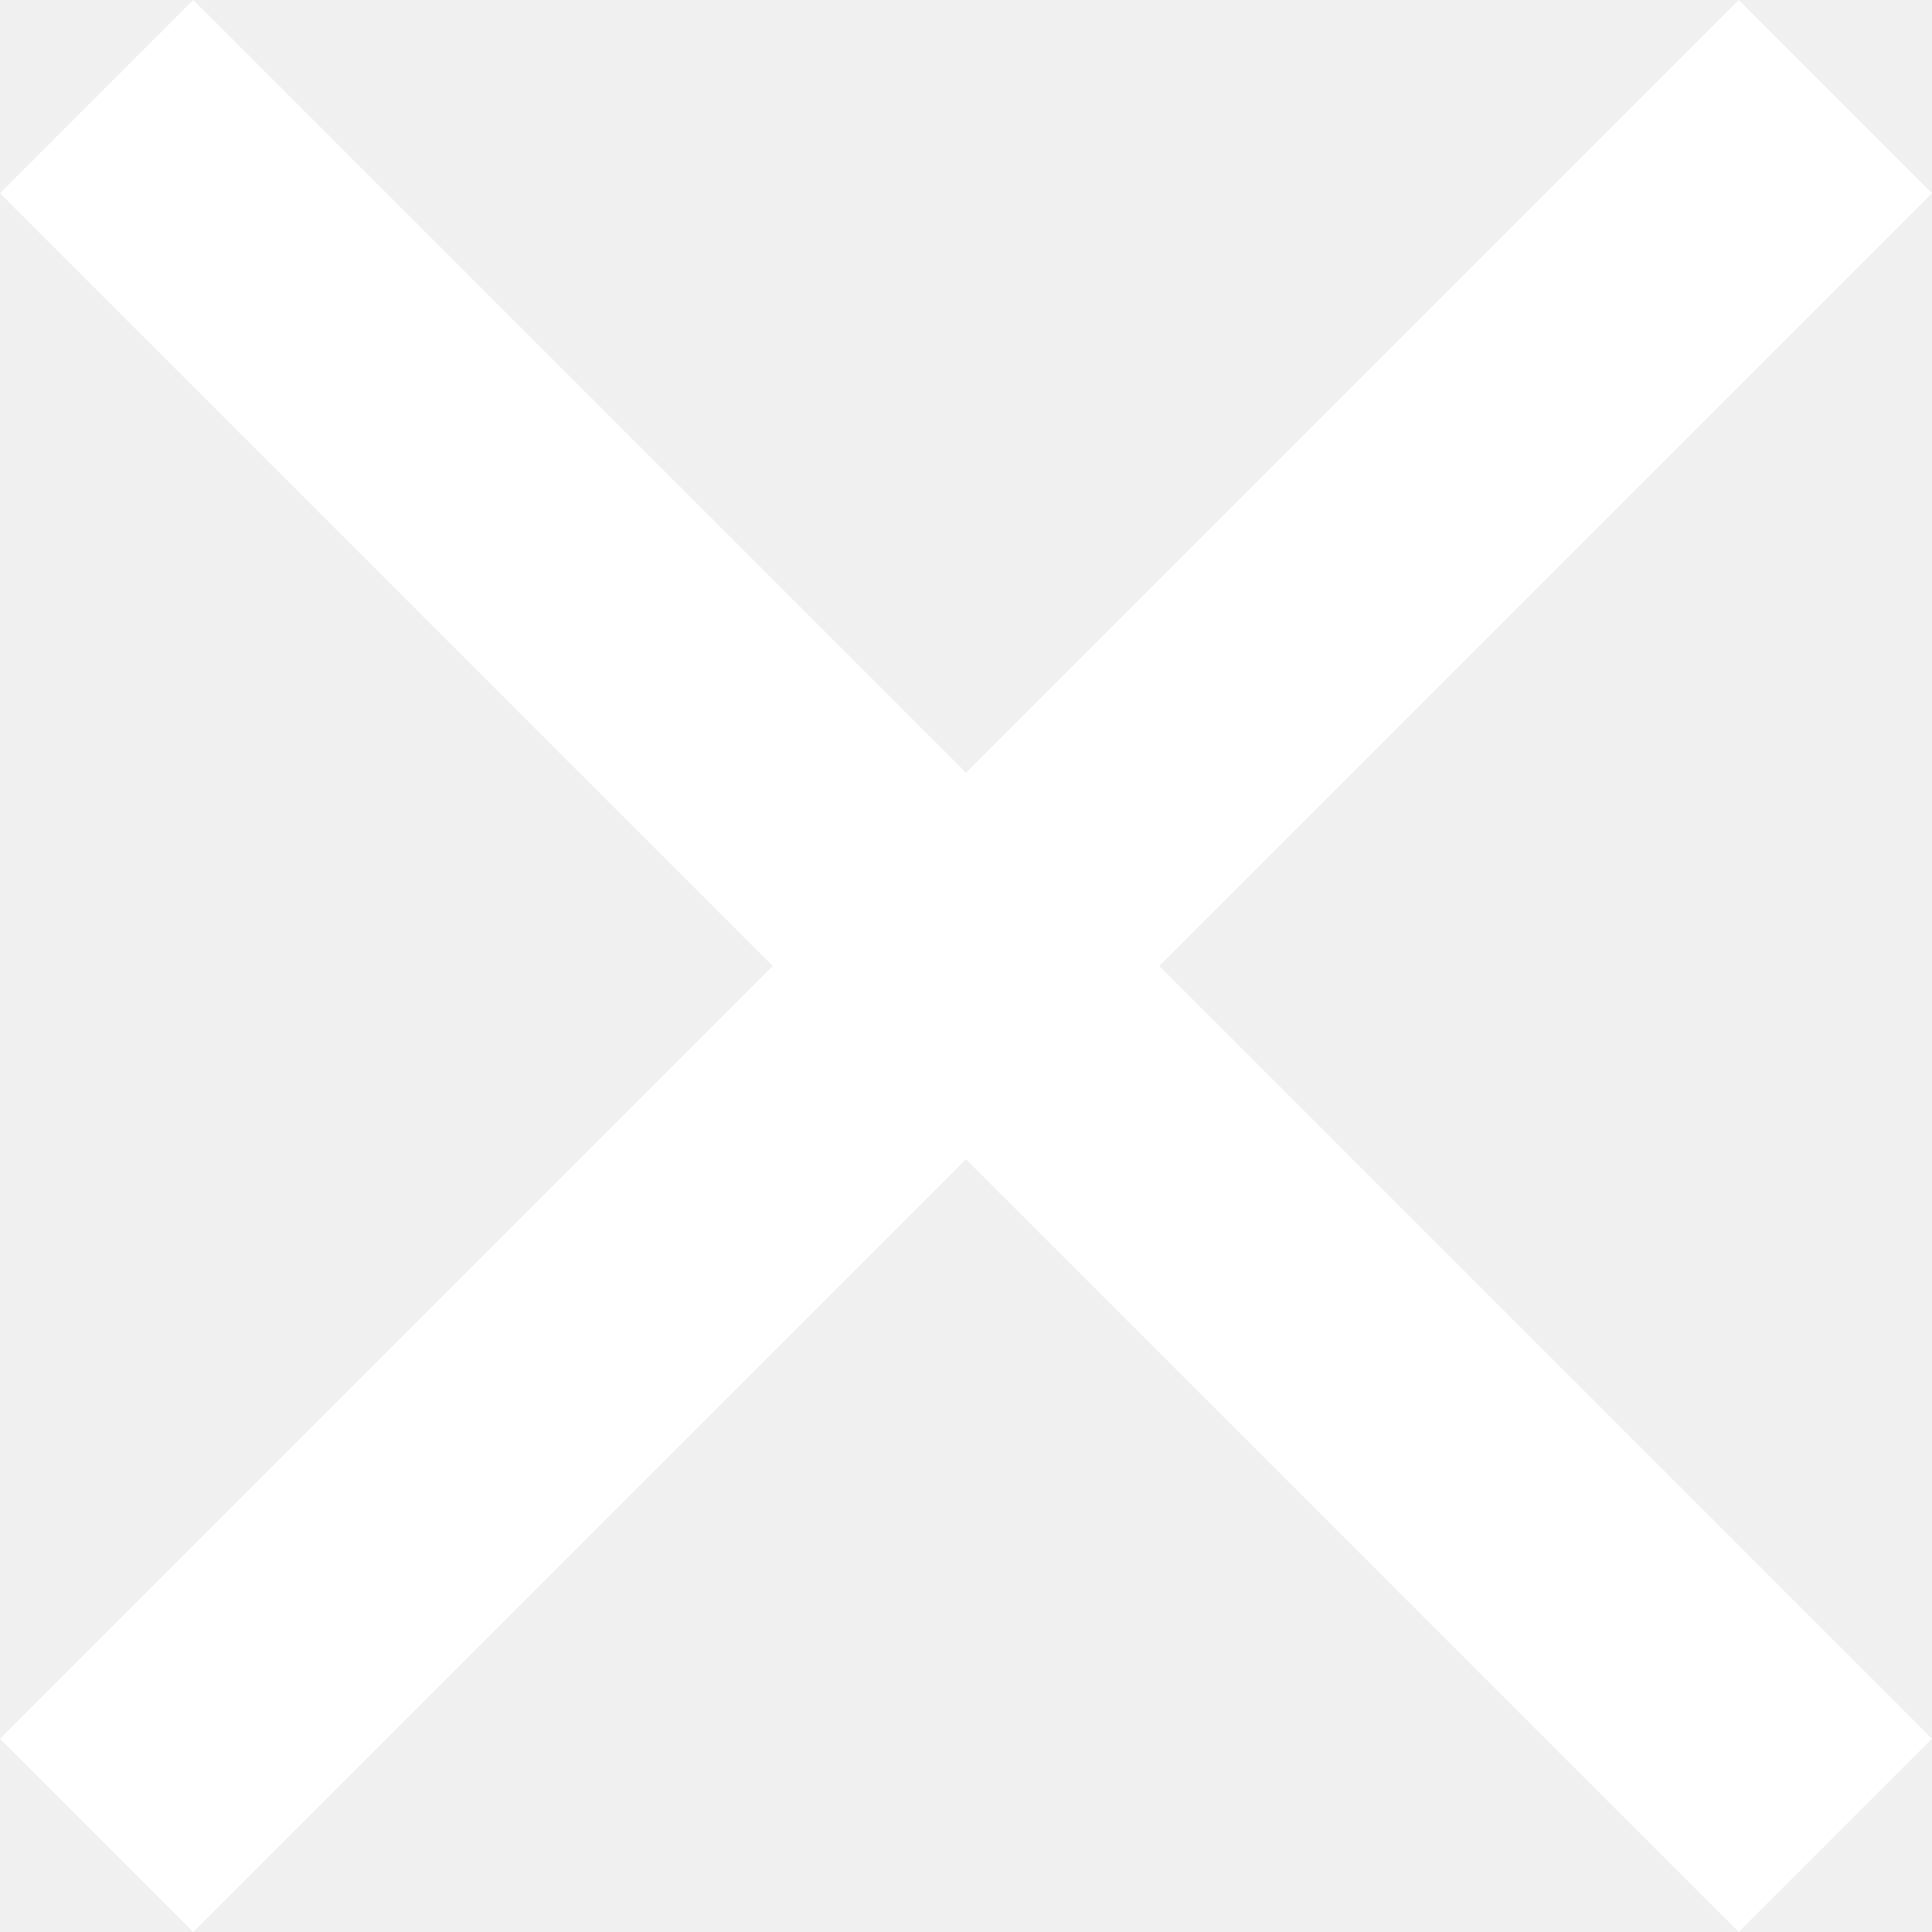
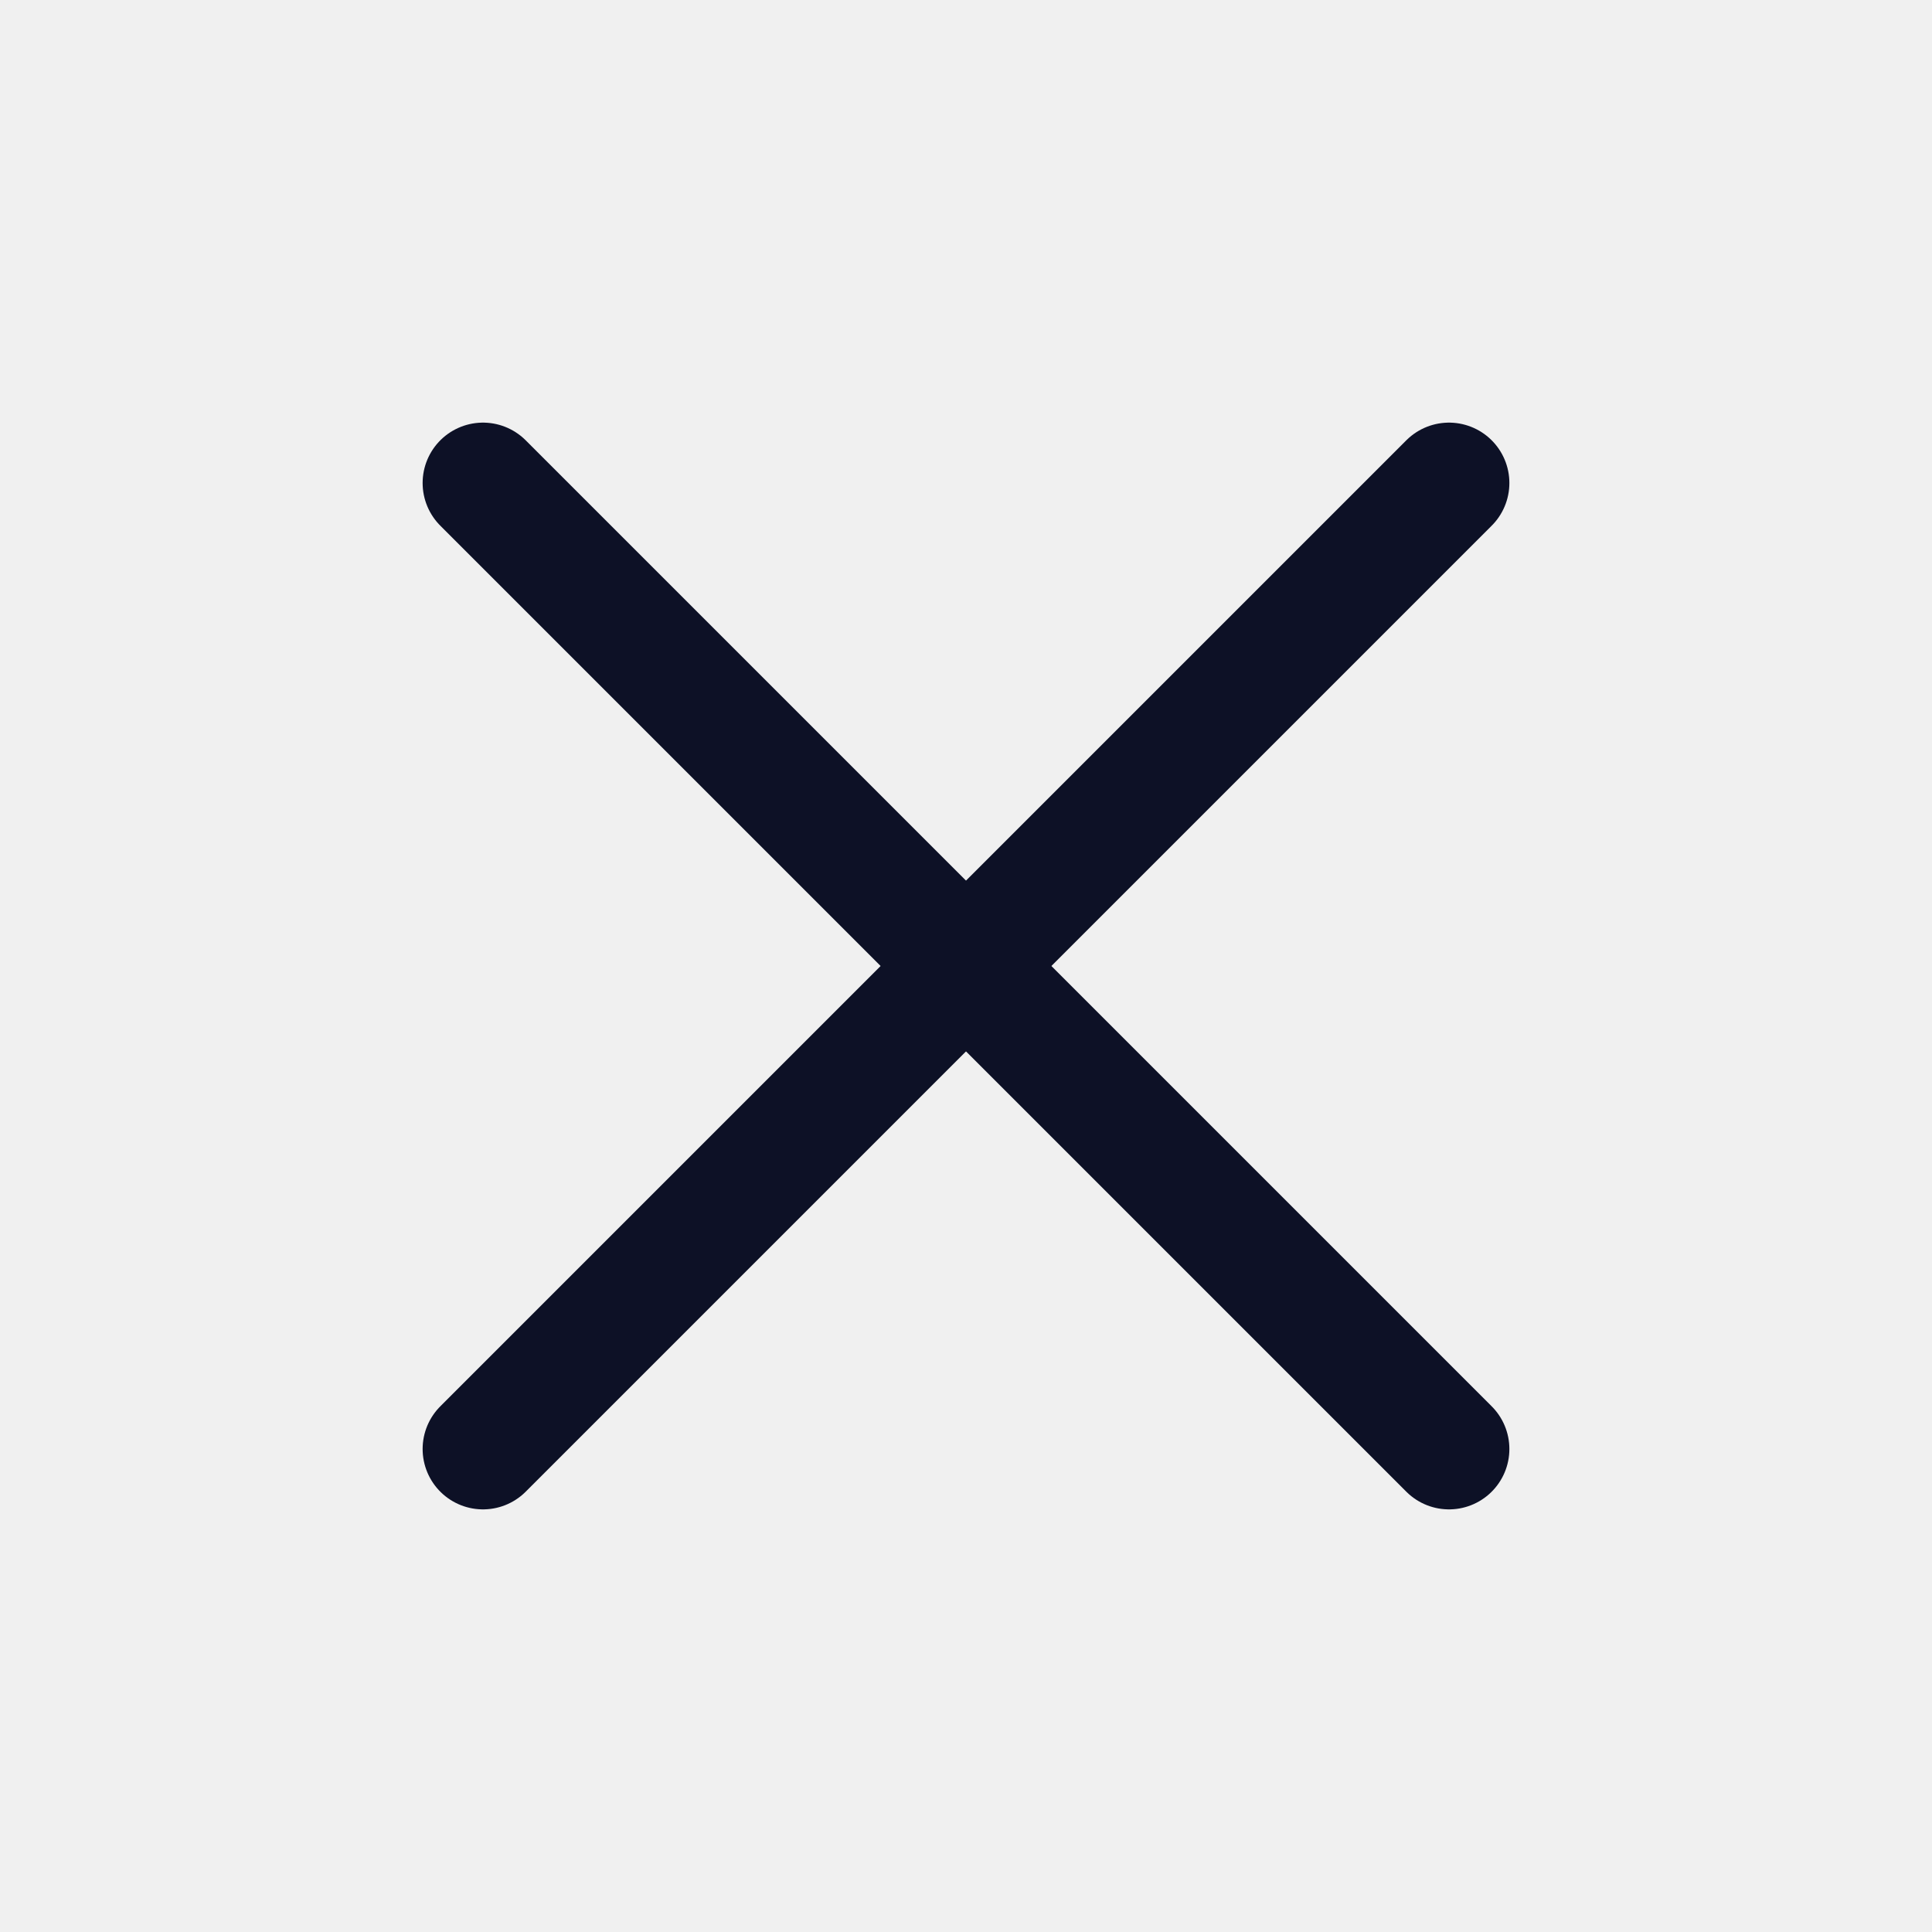
- <svg xmlns="http://www.w3.org/2000/svg" width="14" height="14" viewBox="0 0 14 14" fill="none">
-   <path d="M1.4 14L0 12.6L5.6 7L0 1.4L1.4 0L7 5.6L12.6 0L14 1.4L8.4 7L14 12.6L12.6 14L7 8.4L1.4 14Z" fill="white" />
+ <svg xmlns="http://www.w3.org/2000/svg" width="24" height="24" viewBox="0 0 24 24" fill="none">
+   <path d="M6 18L18 6" stroke="#0D1126" stroke-width="1.5" stroke-linecap="round" stroke-linejoin="round" />
+   <path d="M18 18L6 6" stroke="#0D1126" stroke-width="1.5" stroke-linecap="round" stroke-linejoin="round" />
</svg>
